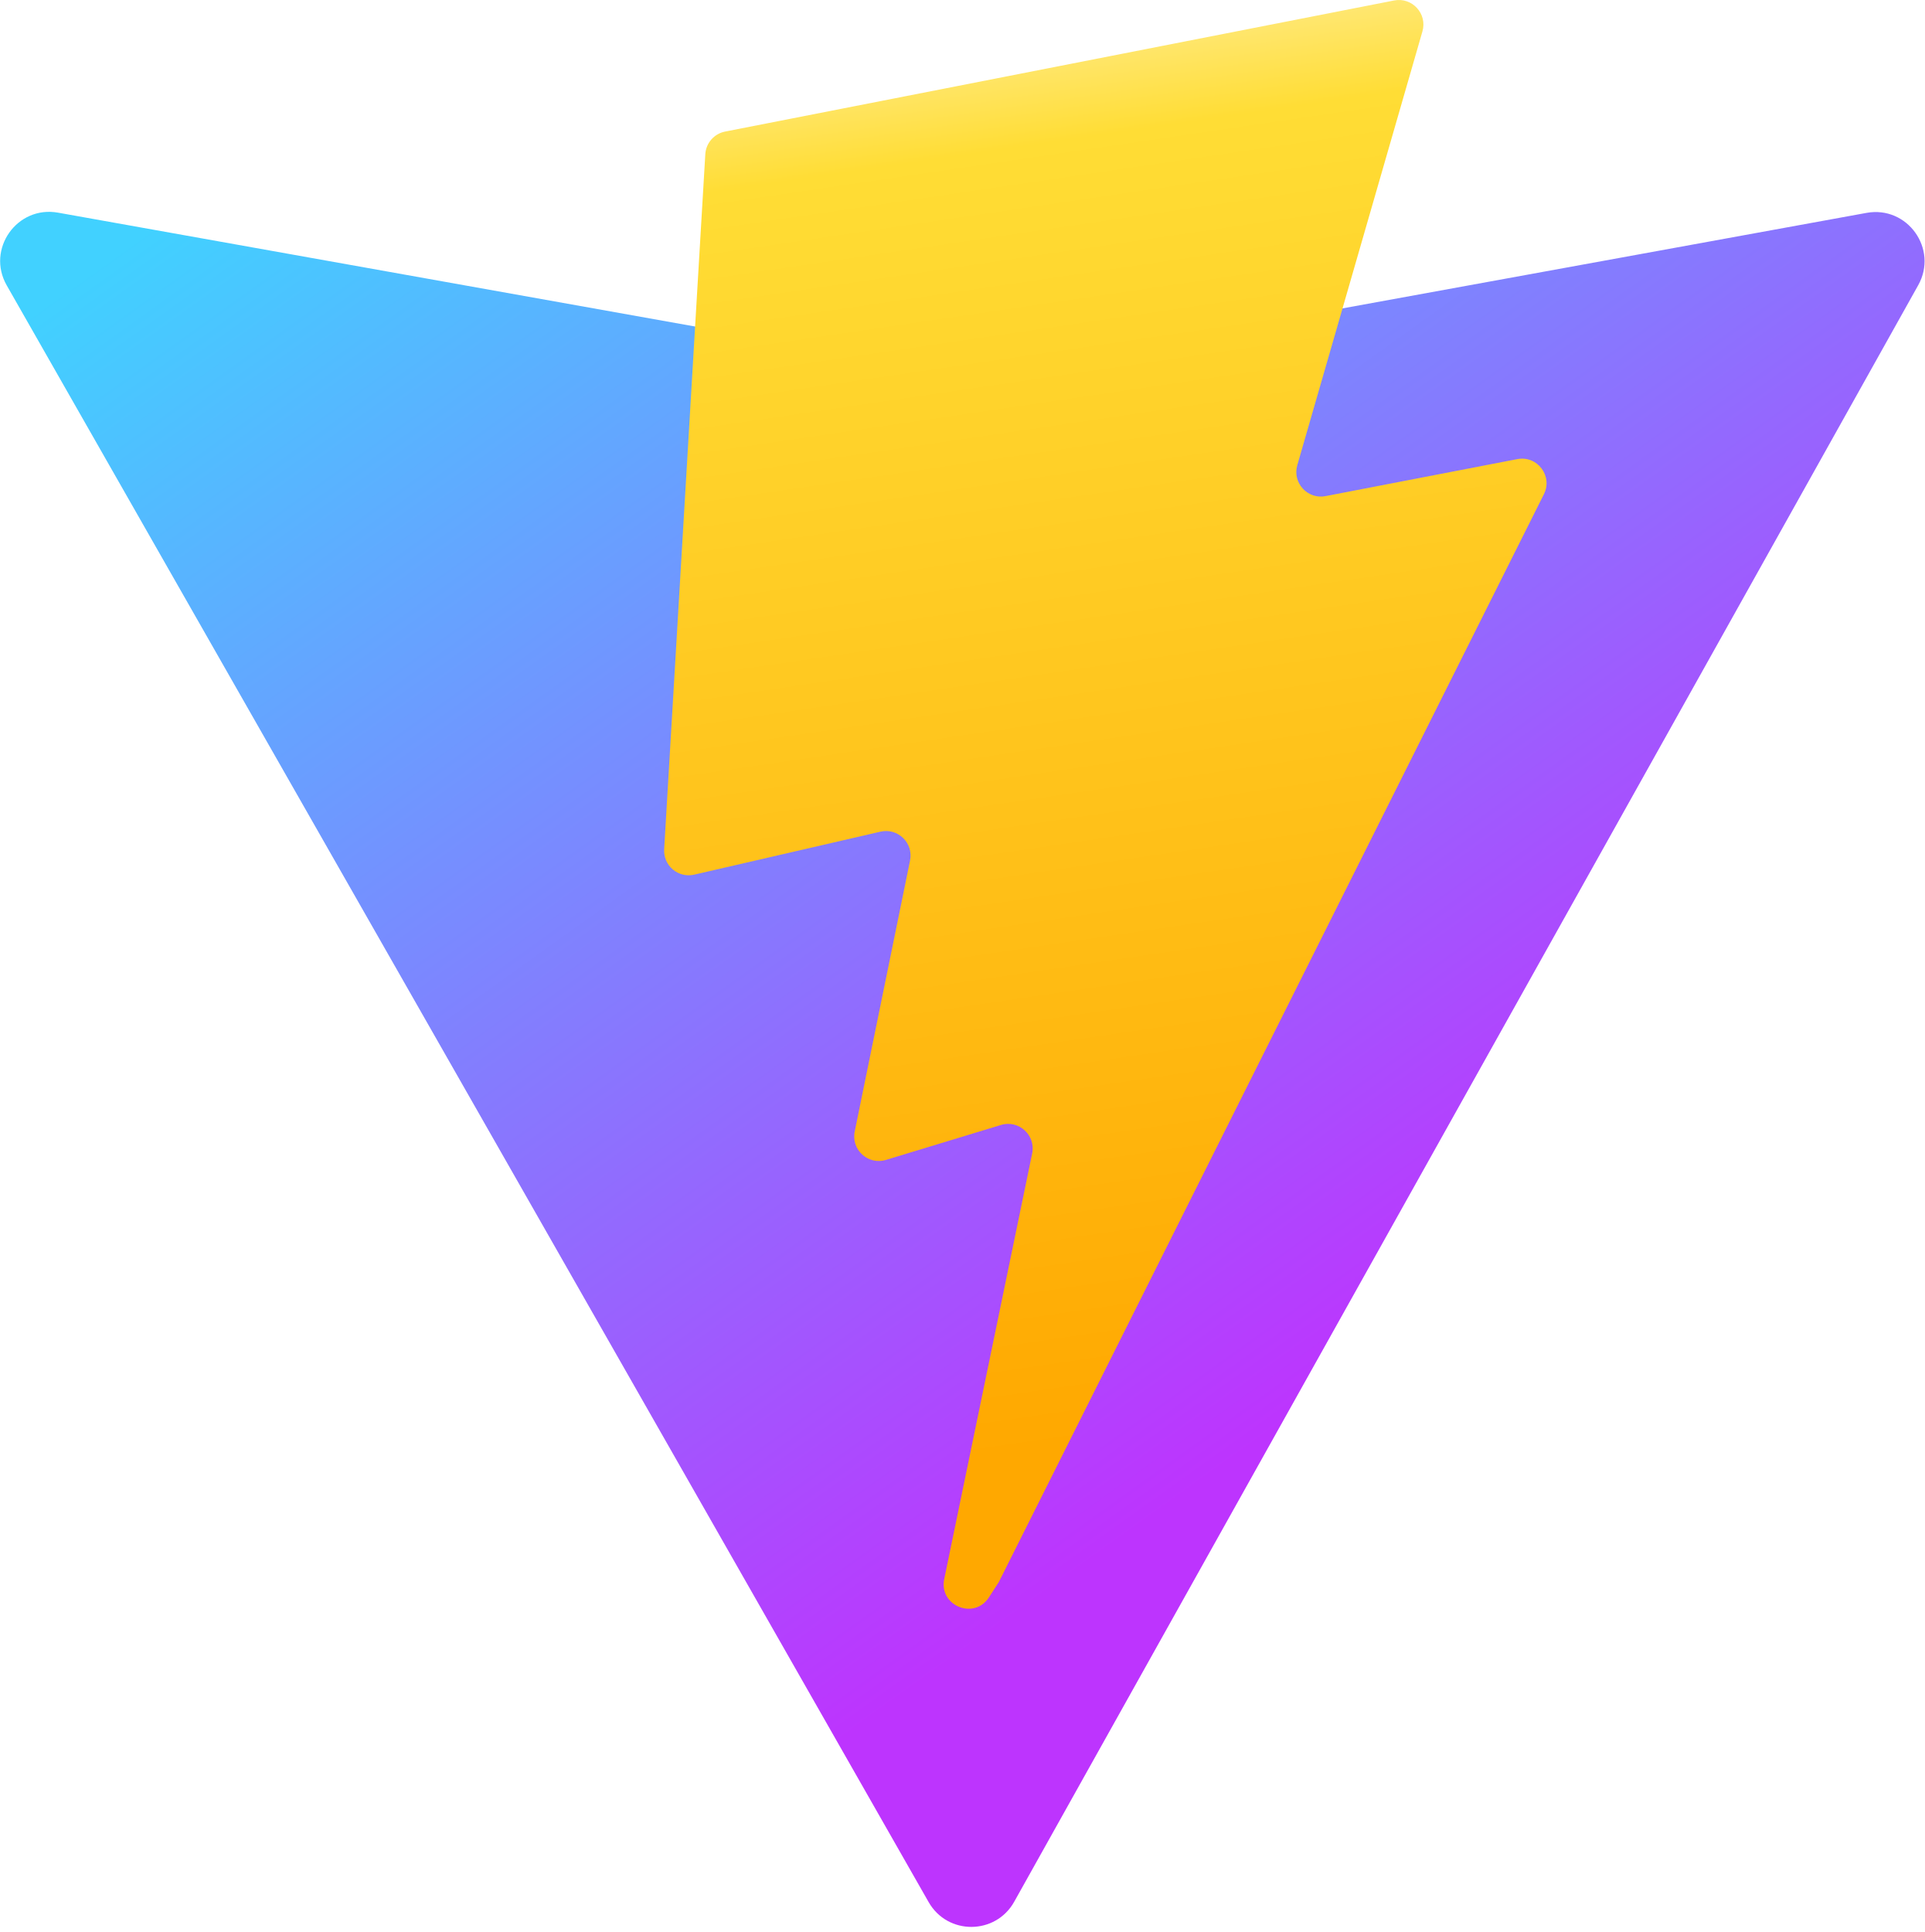
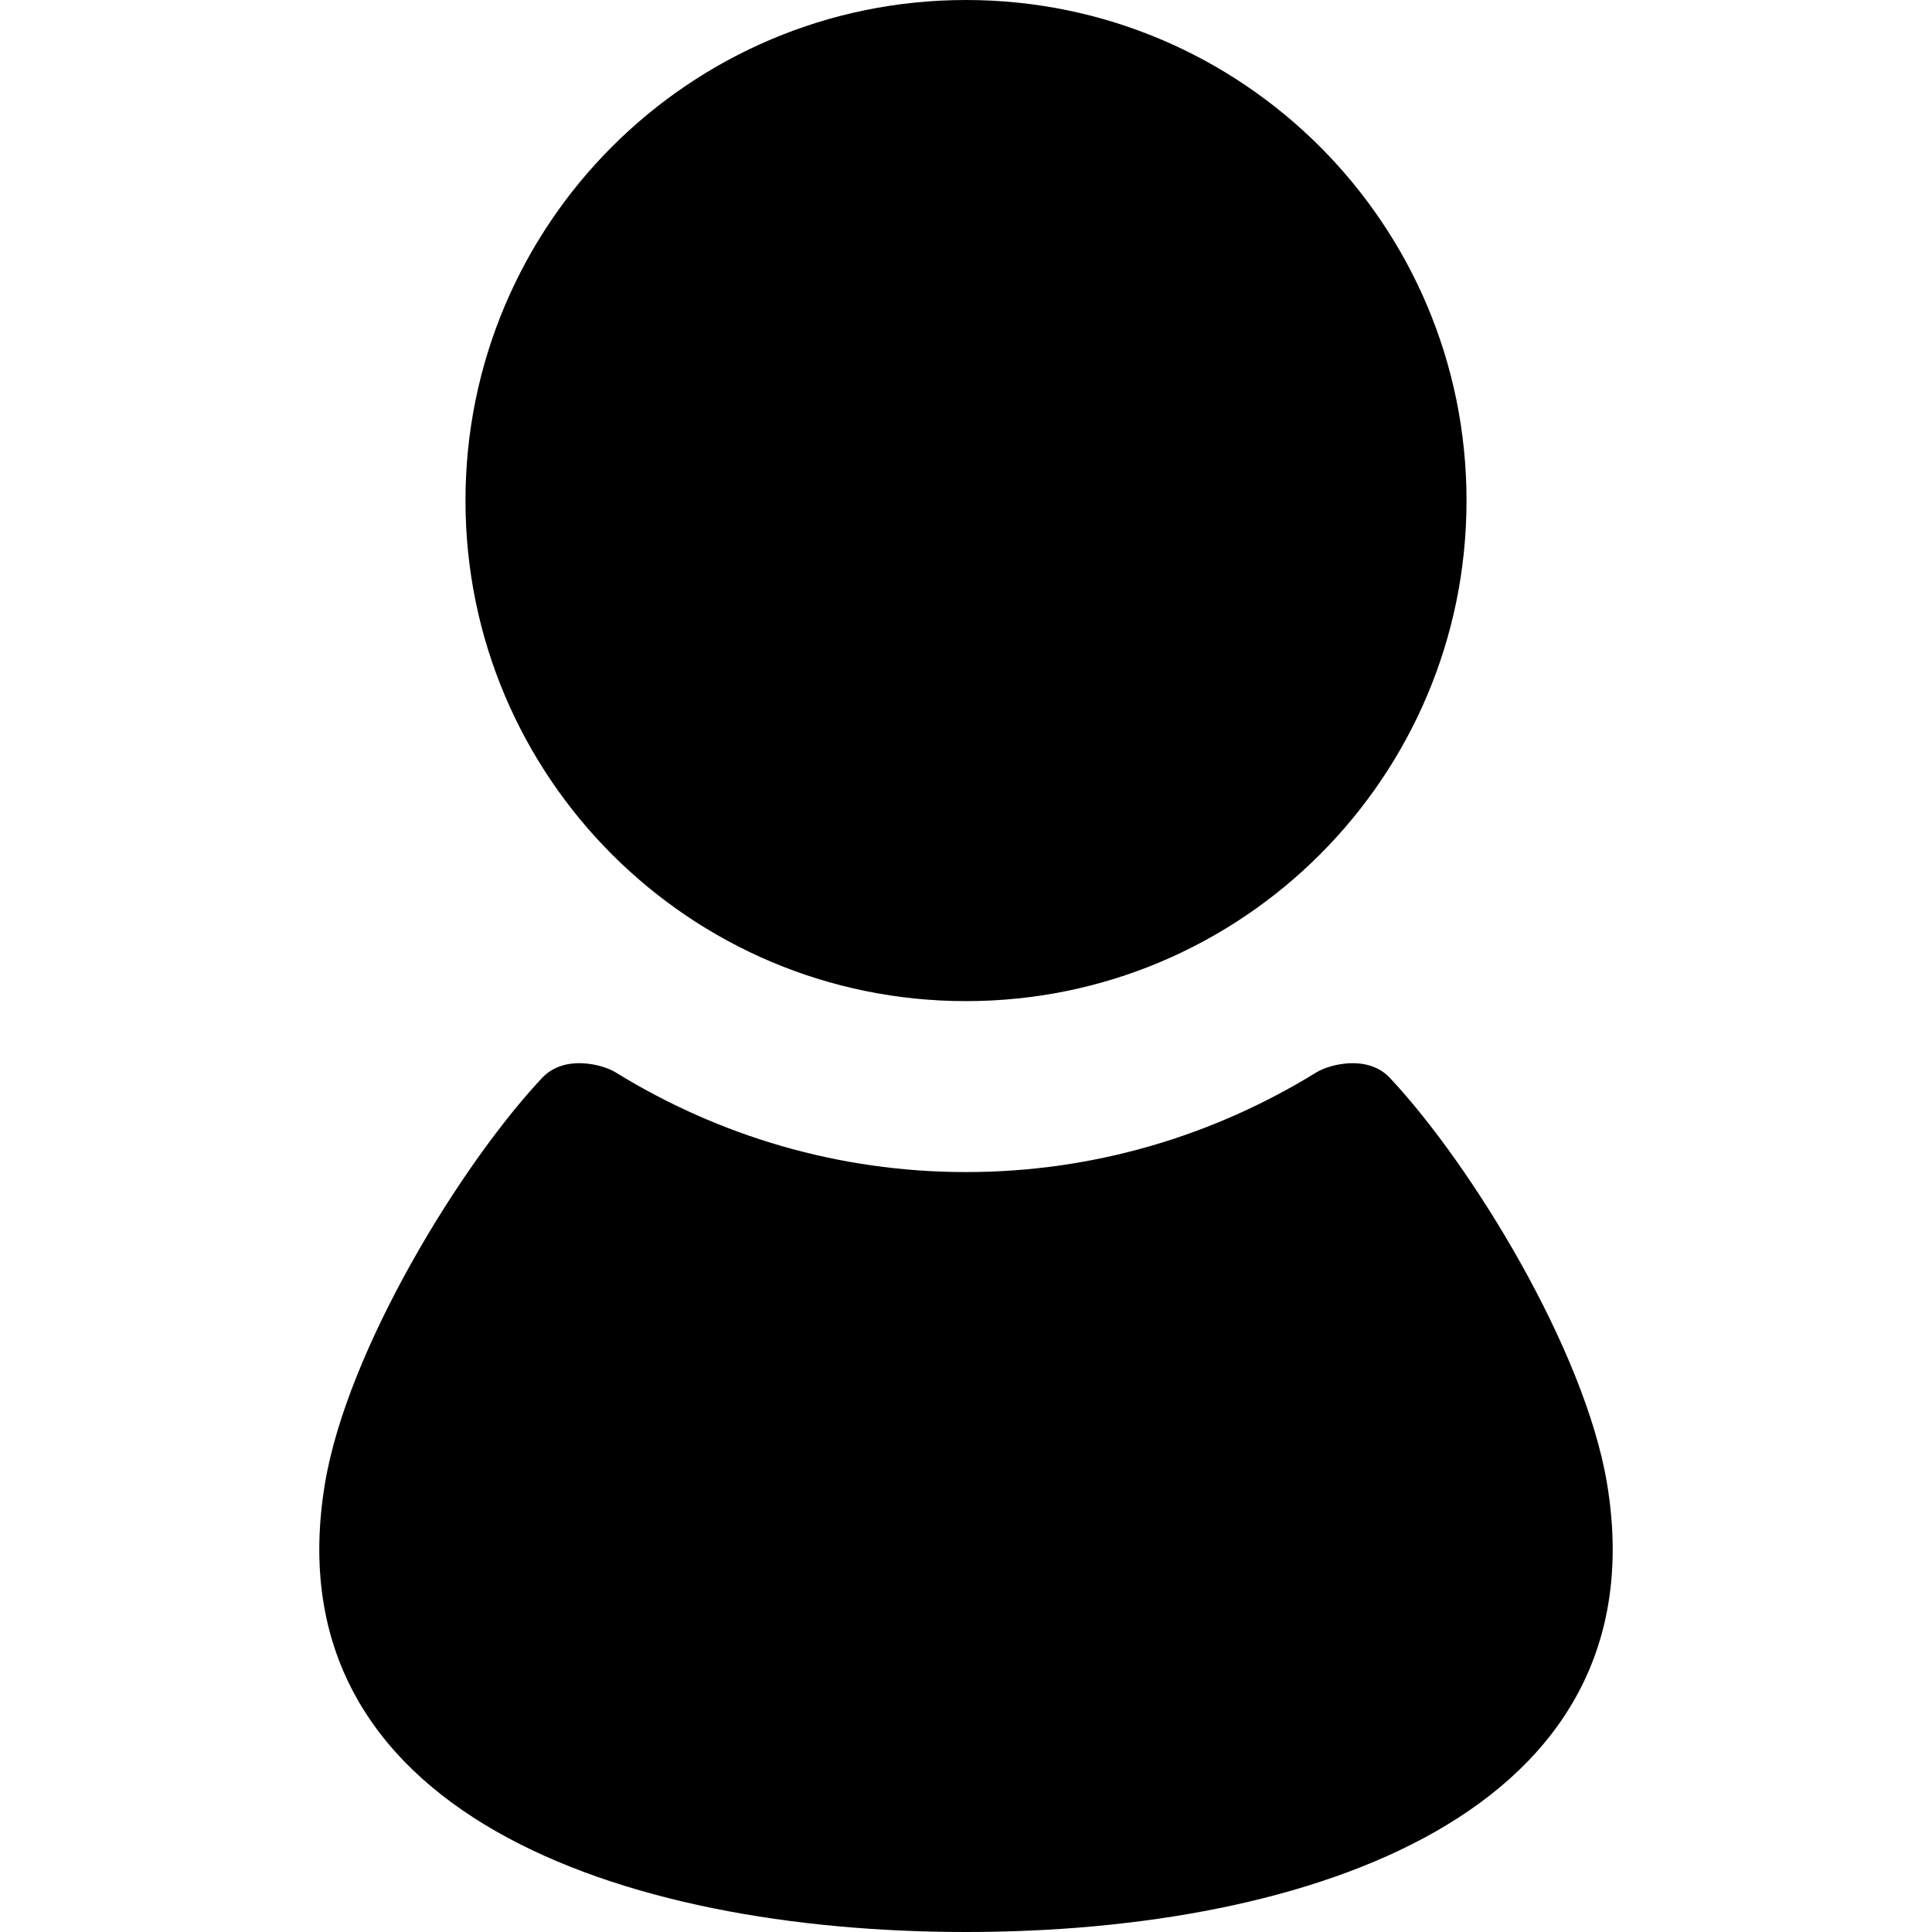
- <svg xmlns="http://www.w3.org/2000/svg" aria-hidden="true" role="img" class="iconify iconify--logos" width="31.88" height="32" preserveAspectRatio="xMidYMid meet" viewBox="0 0 256 257">
-   <defs>
-     <linearGradient id="IconifyId1813088fe1fbc01fb466" x1="-.828%" x2="57.636%" y1="7.652%" y2="78.411%">
-       <stop offset="0%" stop-color="#41D1FF" />
-       <stop offset="100%" stop-color="#BD34FE" />
-     </linearGradient>
-     <linearGradient id="IconifyId1813088fe1fbc01fb467" x1="43.376%" x2="50.316%" y1="2.242%" y2="89.03%">
-       <stop offset="0%" stop-color="#FFEA83" />
-       <stop offset="8.333%" stop-color="#FFDD35" />
-       <stop offset="100%" stop-color="#FFA800" />
-     </linearGradient>
-   </defs>
-   <path fill="url(#IconifyId1813088fe1fbc01fb466)" d="M255.153 37.938L134.897 252.976c-2.483 4.44-8.862 4.466-11.382.048L.875 37.958c-2.746-4.814 1.371-10.646 6.827-9.67l120.385 21.517a6.537 6.537 0 0 0 2.322-.004l117.867-21.483c5.438-.991 9.574 4.796 6.877 9.62Z" />
-   <path fill="url(#IconifyId1813088fe1fbc01fb467)" d="M185.432.063L96.44 17.501a3.268 3.268 0 0 0-2.634 3.014l-5.474 92.456a3.268 3.268 0 0 0 3.997 3.378l24.777-5.718c2.318-.535 4.413 1.507 3.936 3.838l-7.361 36.047c-.495 2.426 1.782 4.5 4.151 3.78l15.304-4.649c2.372-.72 4.652 1.36 4.15 3.788l-11.698 56.621c-.732 3.542 3.979 5.473 5.943 2.437l1.313-2.028l72.516-144.72c1.215-2.423-.88-5.186-3.54-4.672l-25.505 4.922c-2.396.462-4.435-1.77-3.759-4.114l16.646-57.705c.677-2.35-1.37-4.583-3.769-4.113Z" />
+ <svg xmlns="http://www.w3.org/2000/svg" height="800px" width="800px" version="1.1" id="_x32_" viewBox="0 0 512 512" xml:space="preserve">
+   <style type="text/css">
+ 	.st0{fill:#000000;}
+ </style>
+   <g>
+     <path class="st0" d="M256,265.308c73.252,0,132.644-59.391,132.644-132.654C388.644,59.412,329.252,0,256,0   c-73.262,0-132.643,59.412-132.643,132.654C123.357,205.917,182.738,265.308,256,265.308z" />
+     <path class="st0" d="M425.874,393.104c-5.922-35.474-36-84.509-57.552-107.465c-5.829-6.212-15.948-3.628-19.504-1.427   c-27.04,16.672-58.782,26.399-92.819,26.399c-34.036,0-65.778-9.727-92.818-26.399c-3.555-2.201-13.675-4.785-19.505,1.427   c-21.55,22.956-51.628,71.991-57.551,107.465C71.573,480.444,164.877,512,256,512C347.123,512,440.427,480.444,425.874,393.104z" />
+   </g>
</svg>
